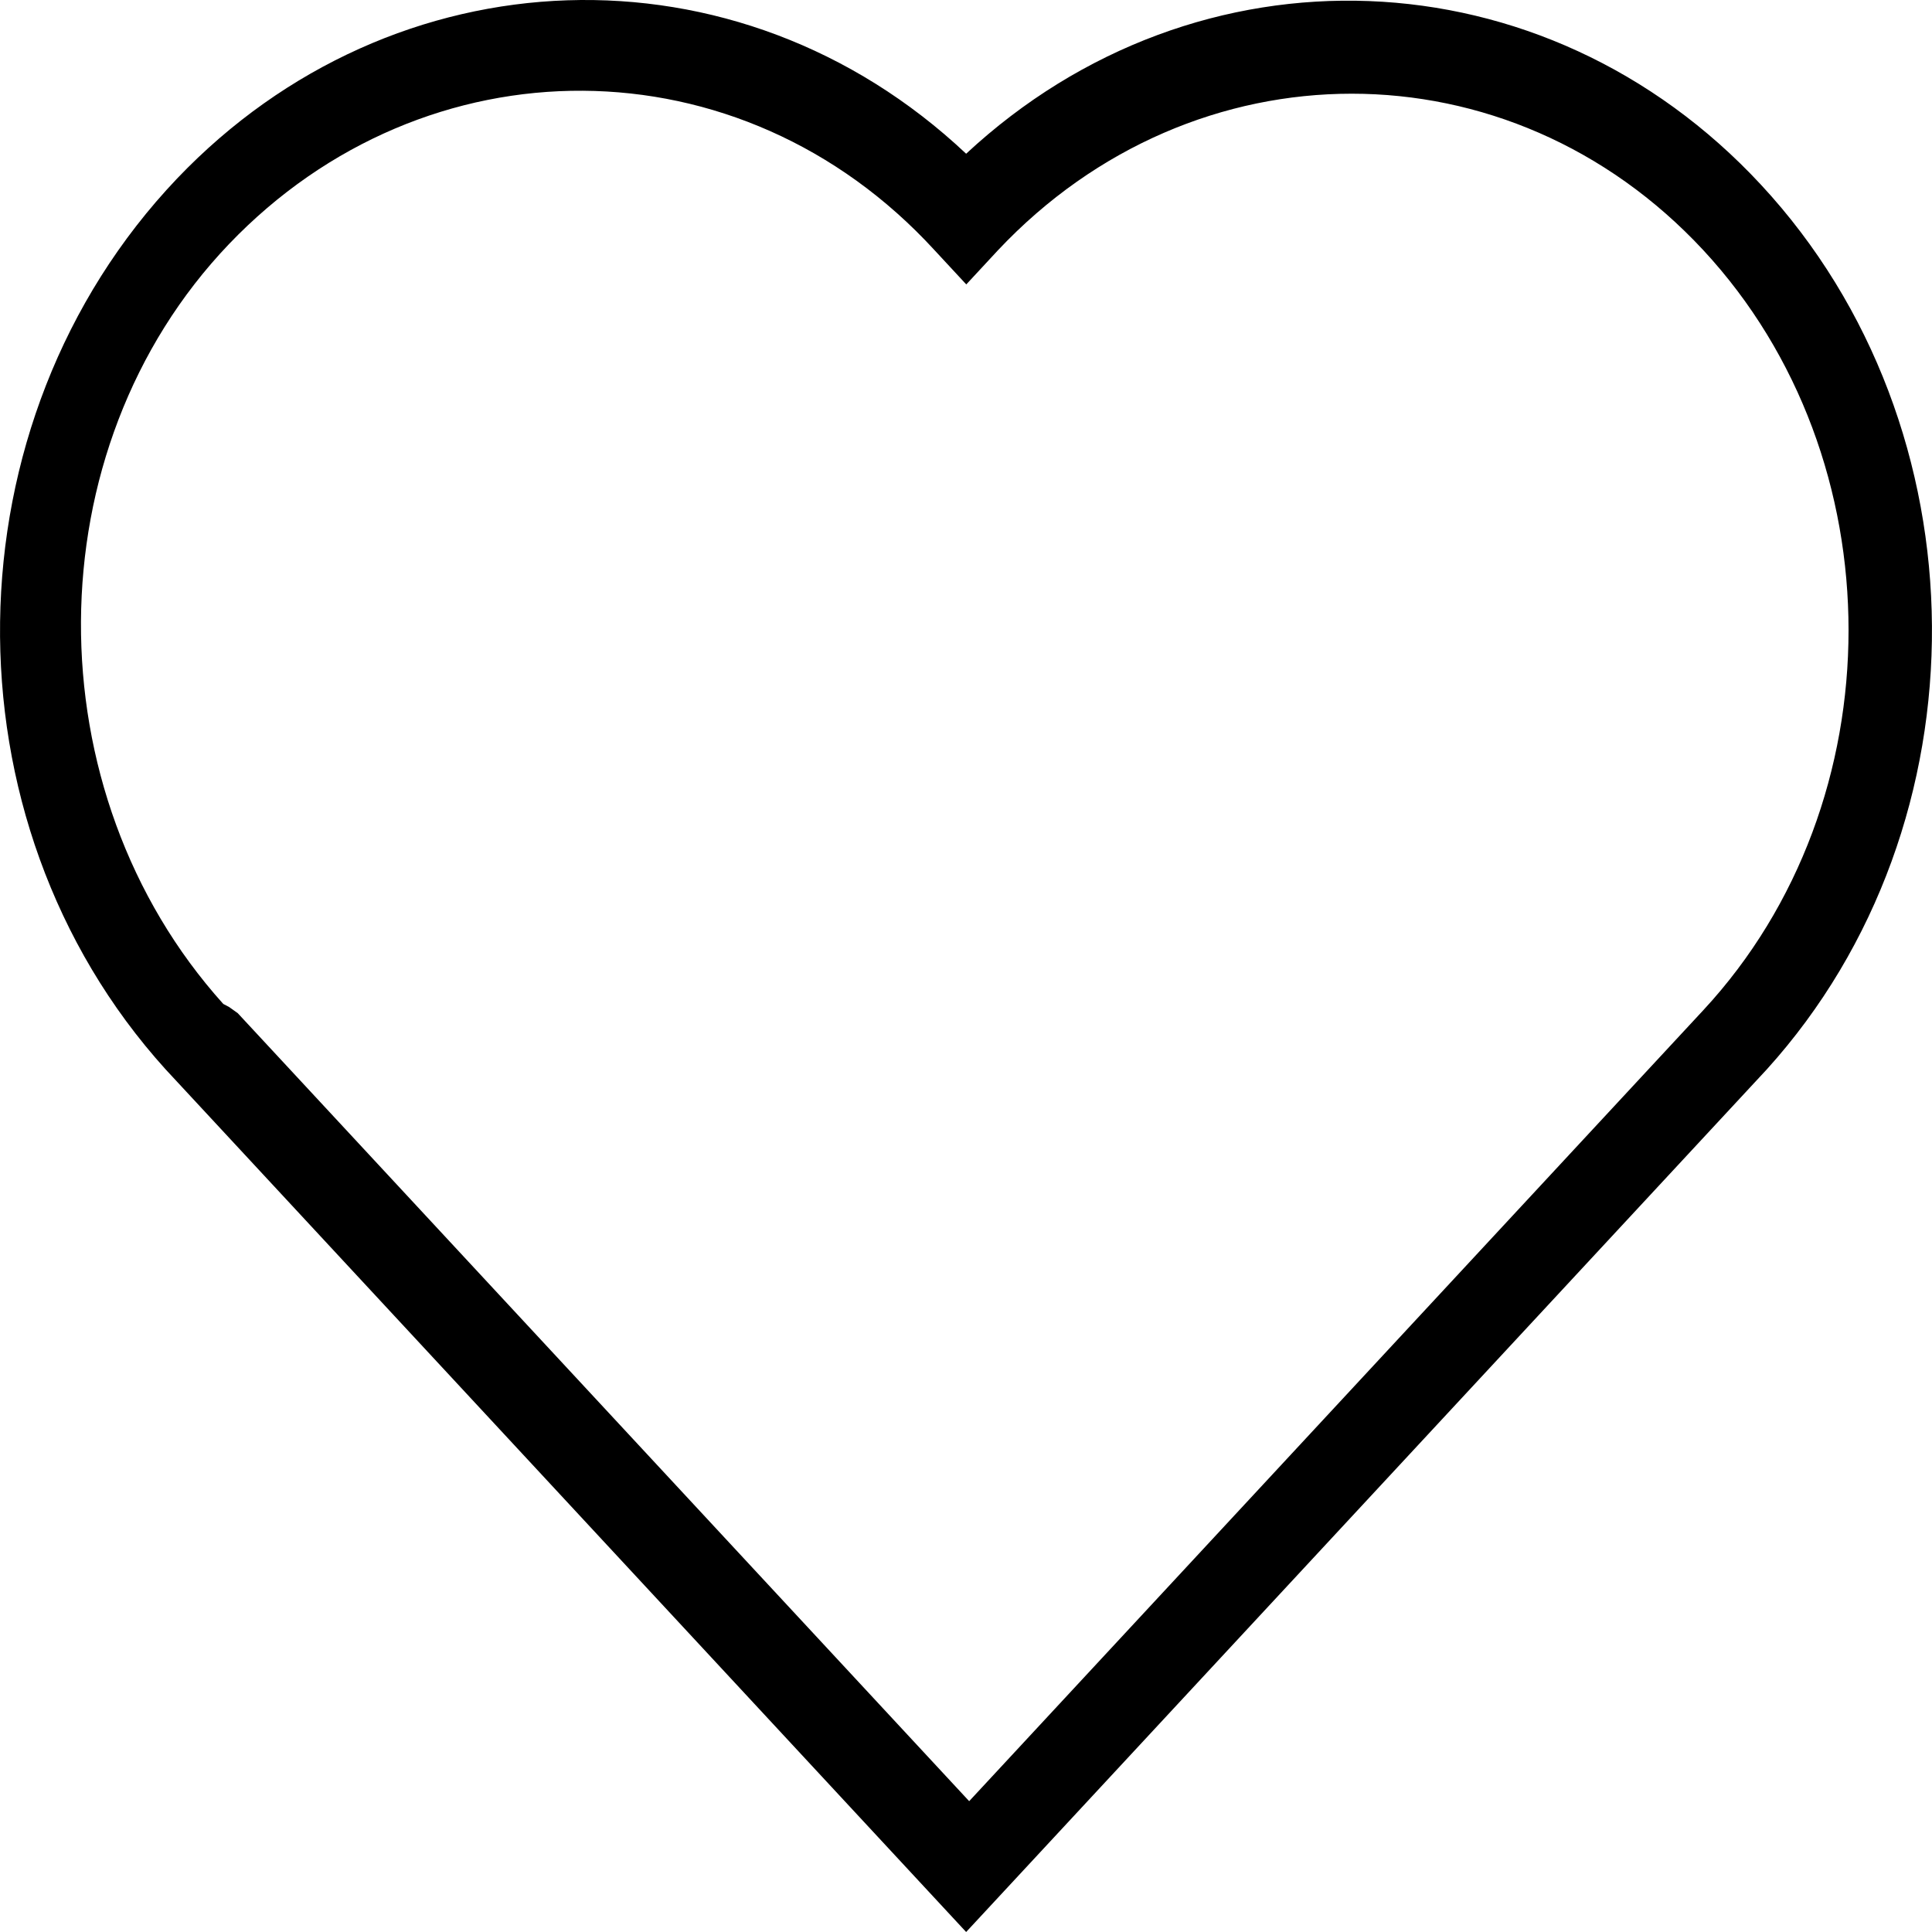
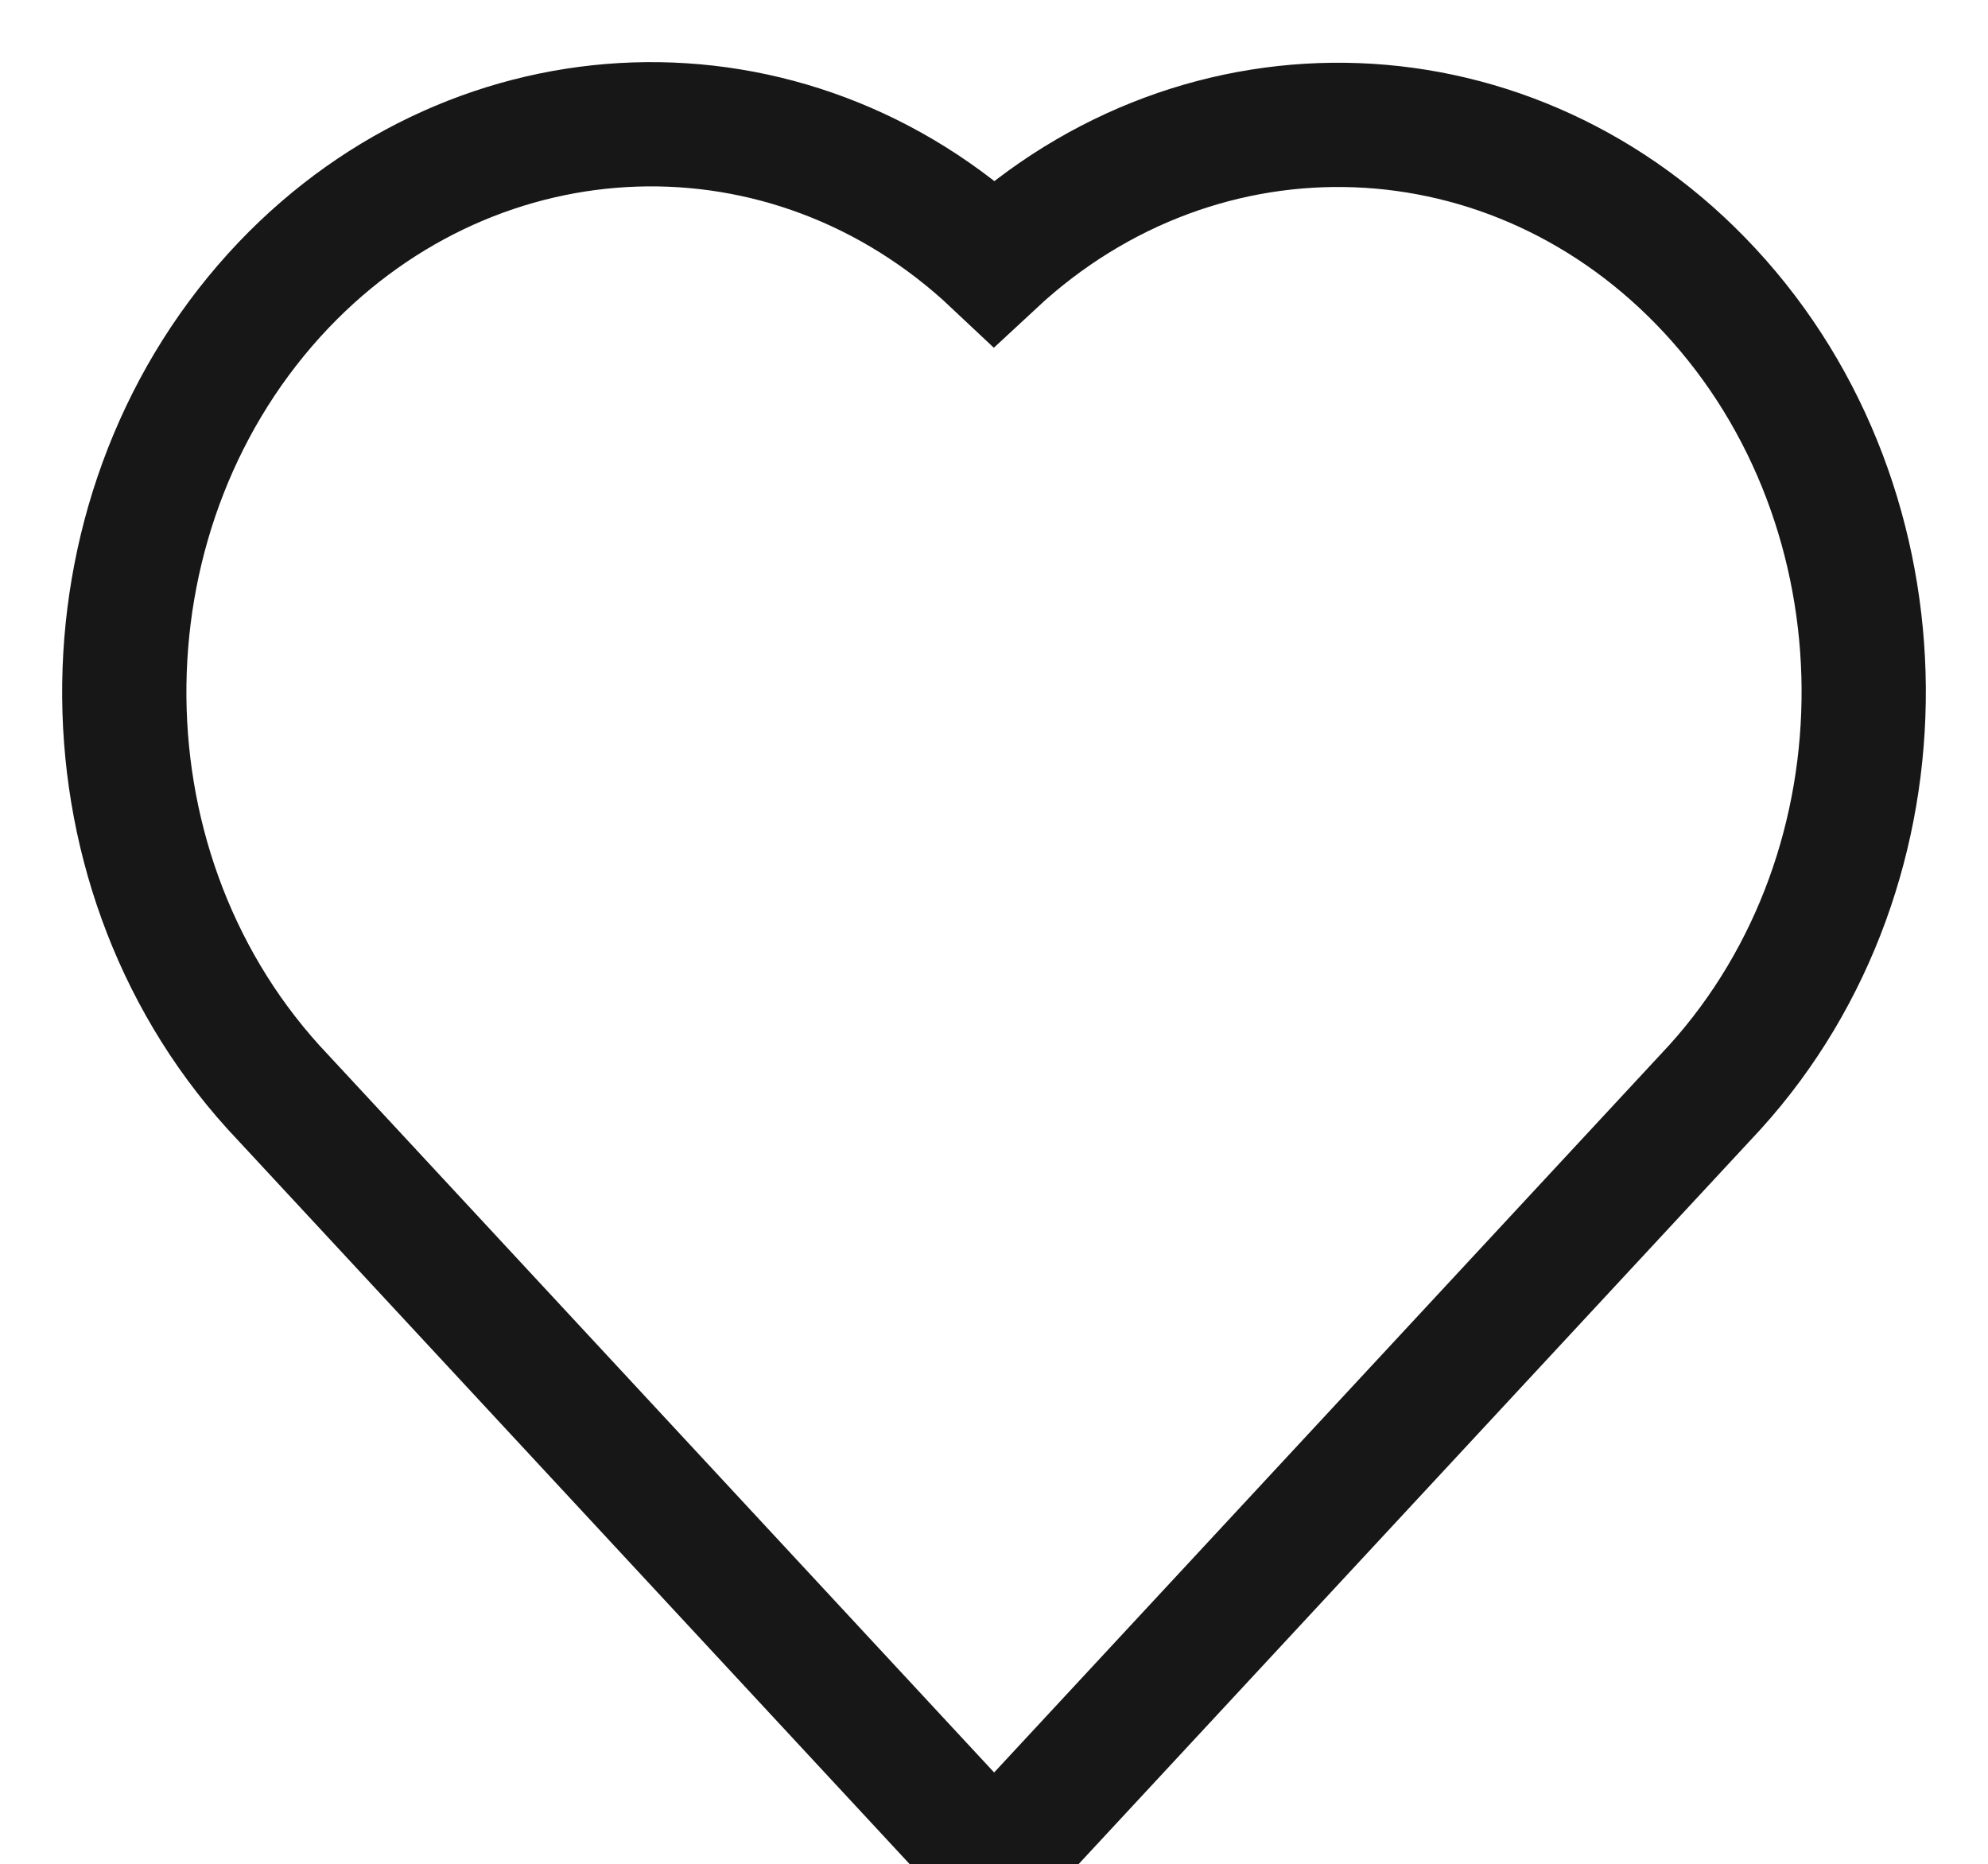
- <svg xmlns="http://www.w3.org/2000/svg" width="14" height="14" viewBox="0 0 14 14">
-   <path fill="#000" fill-rule="nonzero" d="M7.001 14L1.2 7.749c-1.634-1.806-1.592-4.695.083-6.455 1.571-1.647 4.064-1.738 5.718-.18 1.676-1.558 4.19-1.467 5.76.225 1.634 1.76 1.655 4.627.042 6.41L7.001 14zM1.723 7.342l5.3 5.71 5.32-5.732c1.403-1.512 1.403-3.995 0-5.507-1.404-1.512-3.687-1.512-5.111 0l-.23.248-.23-.248C5.367.28 3.084.28 1.66 1.768.236 3.258.236 5.74 1.618 7.275l.042.022.063.045z" />
+ <svg xmlns="http://www.w3.org/2000/svg" xmlns:xlink="http://www.w3.org/1999/xlink" width="16" height="15" viewBox="0 0 16 15">
+   <defs>
+     <path id="a" d="M7.001 14L1.2 7.749c-1.634-1.806-1.592-4.695.083-6.455 1.571-1.647 4.064-1.738 5.718-.18 1.676-1.558 4.19-1.467 5.76.225 1.634 1.76 1.655 4.627.042 6.41L7.001 14z" />
+   </defs>
+   <use fill="none" fill-rule="nonzero" stroke="#171717" transform="translate(1 1)" xlink:href="#a" />
</svg>
